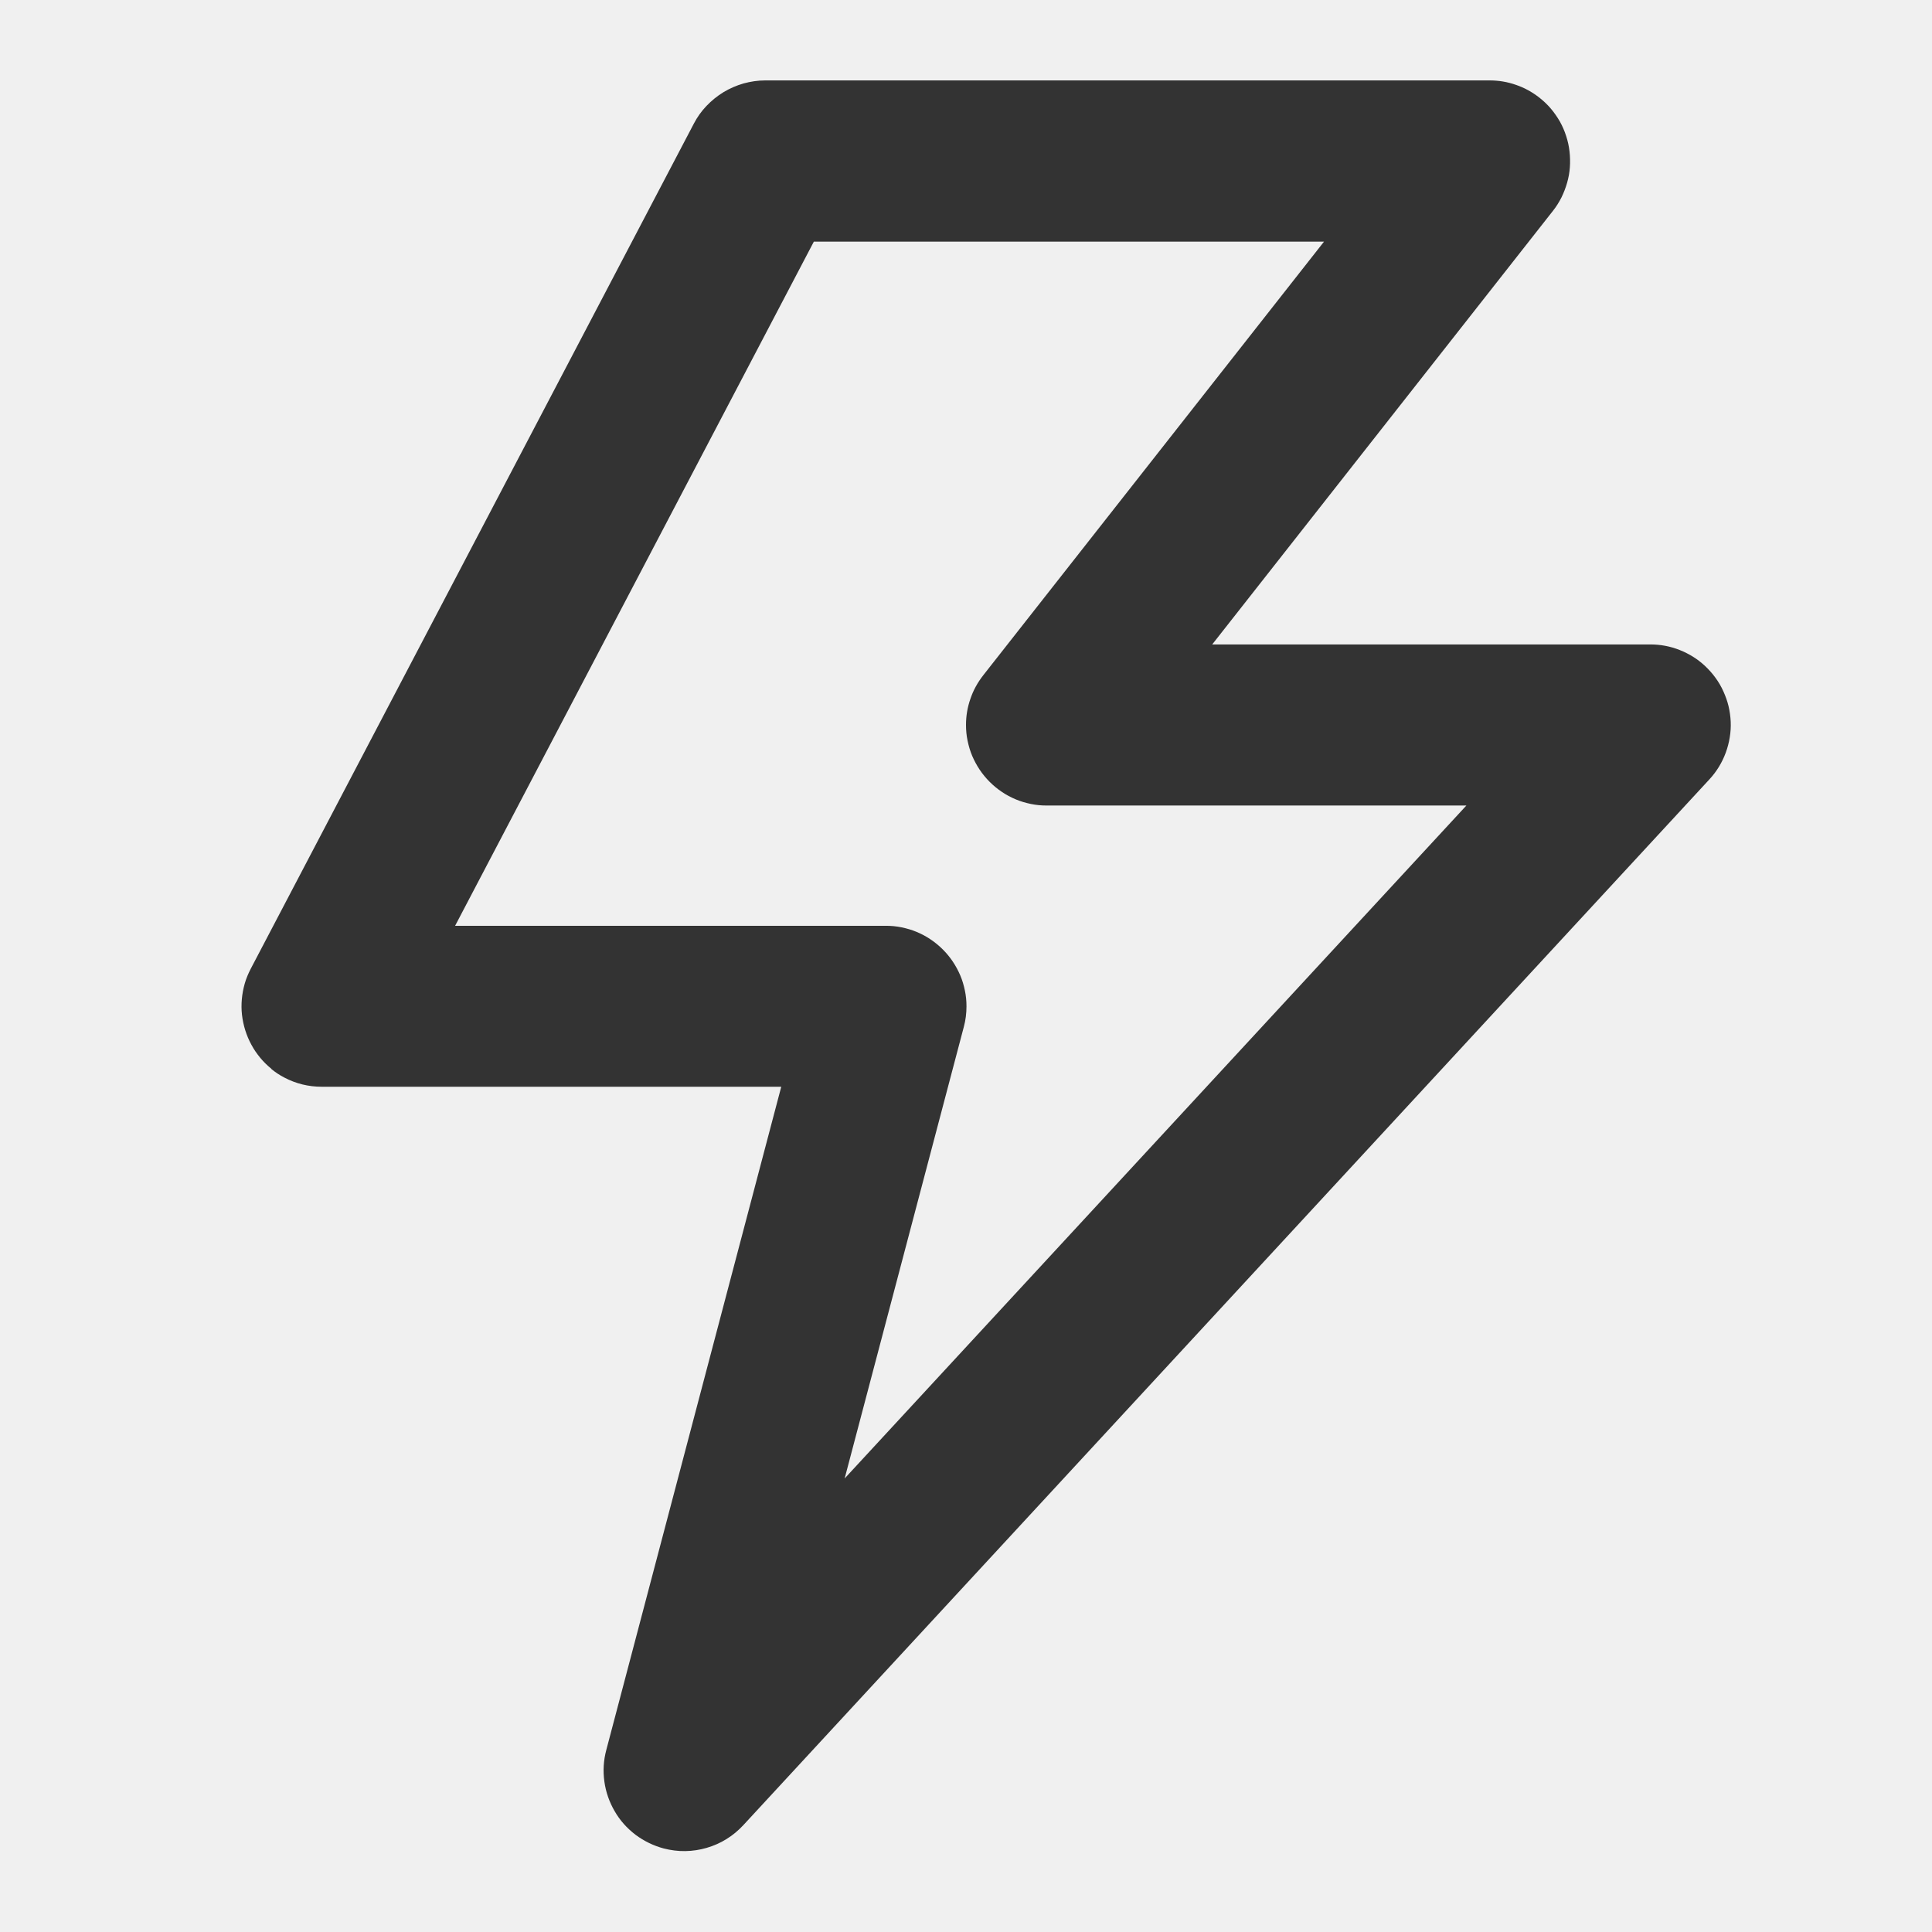
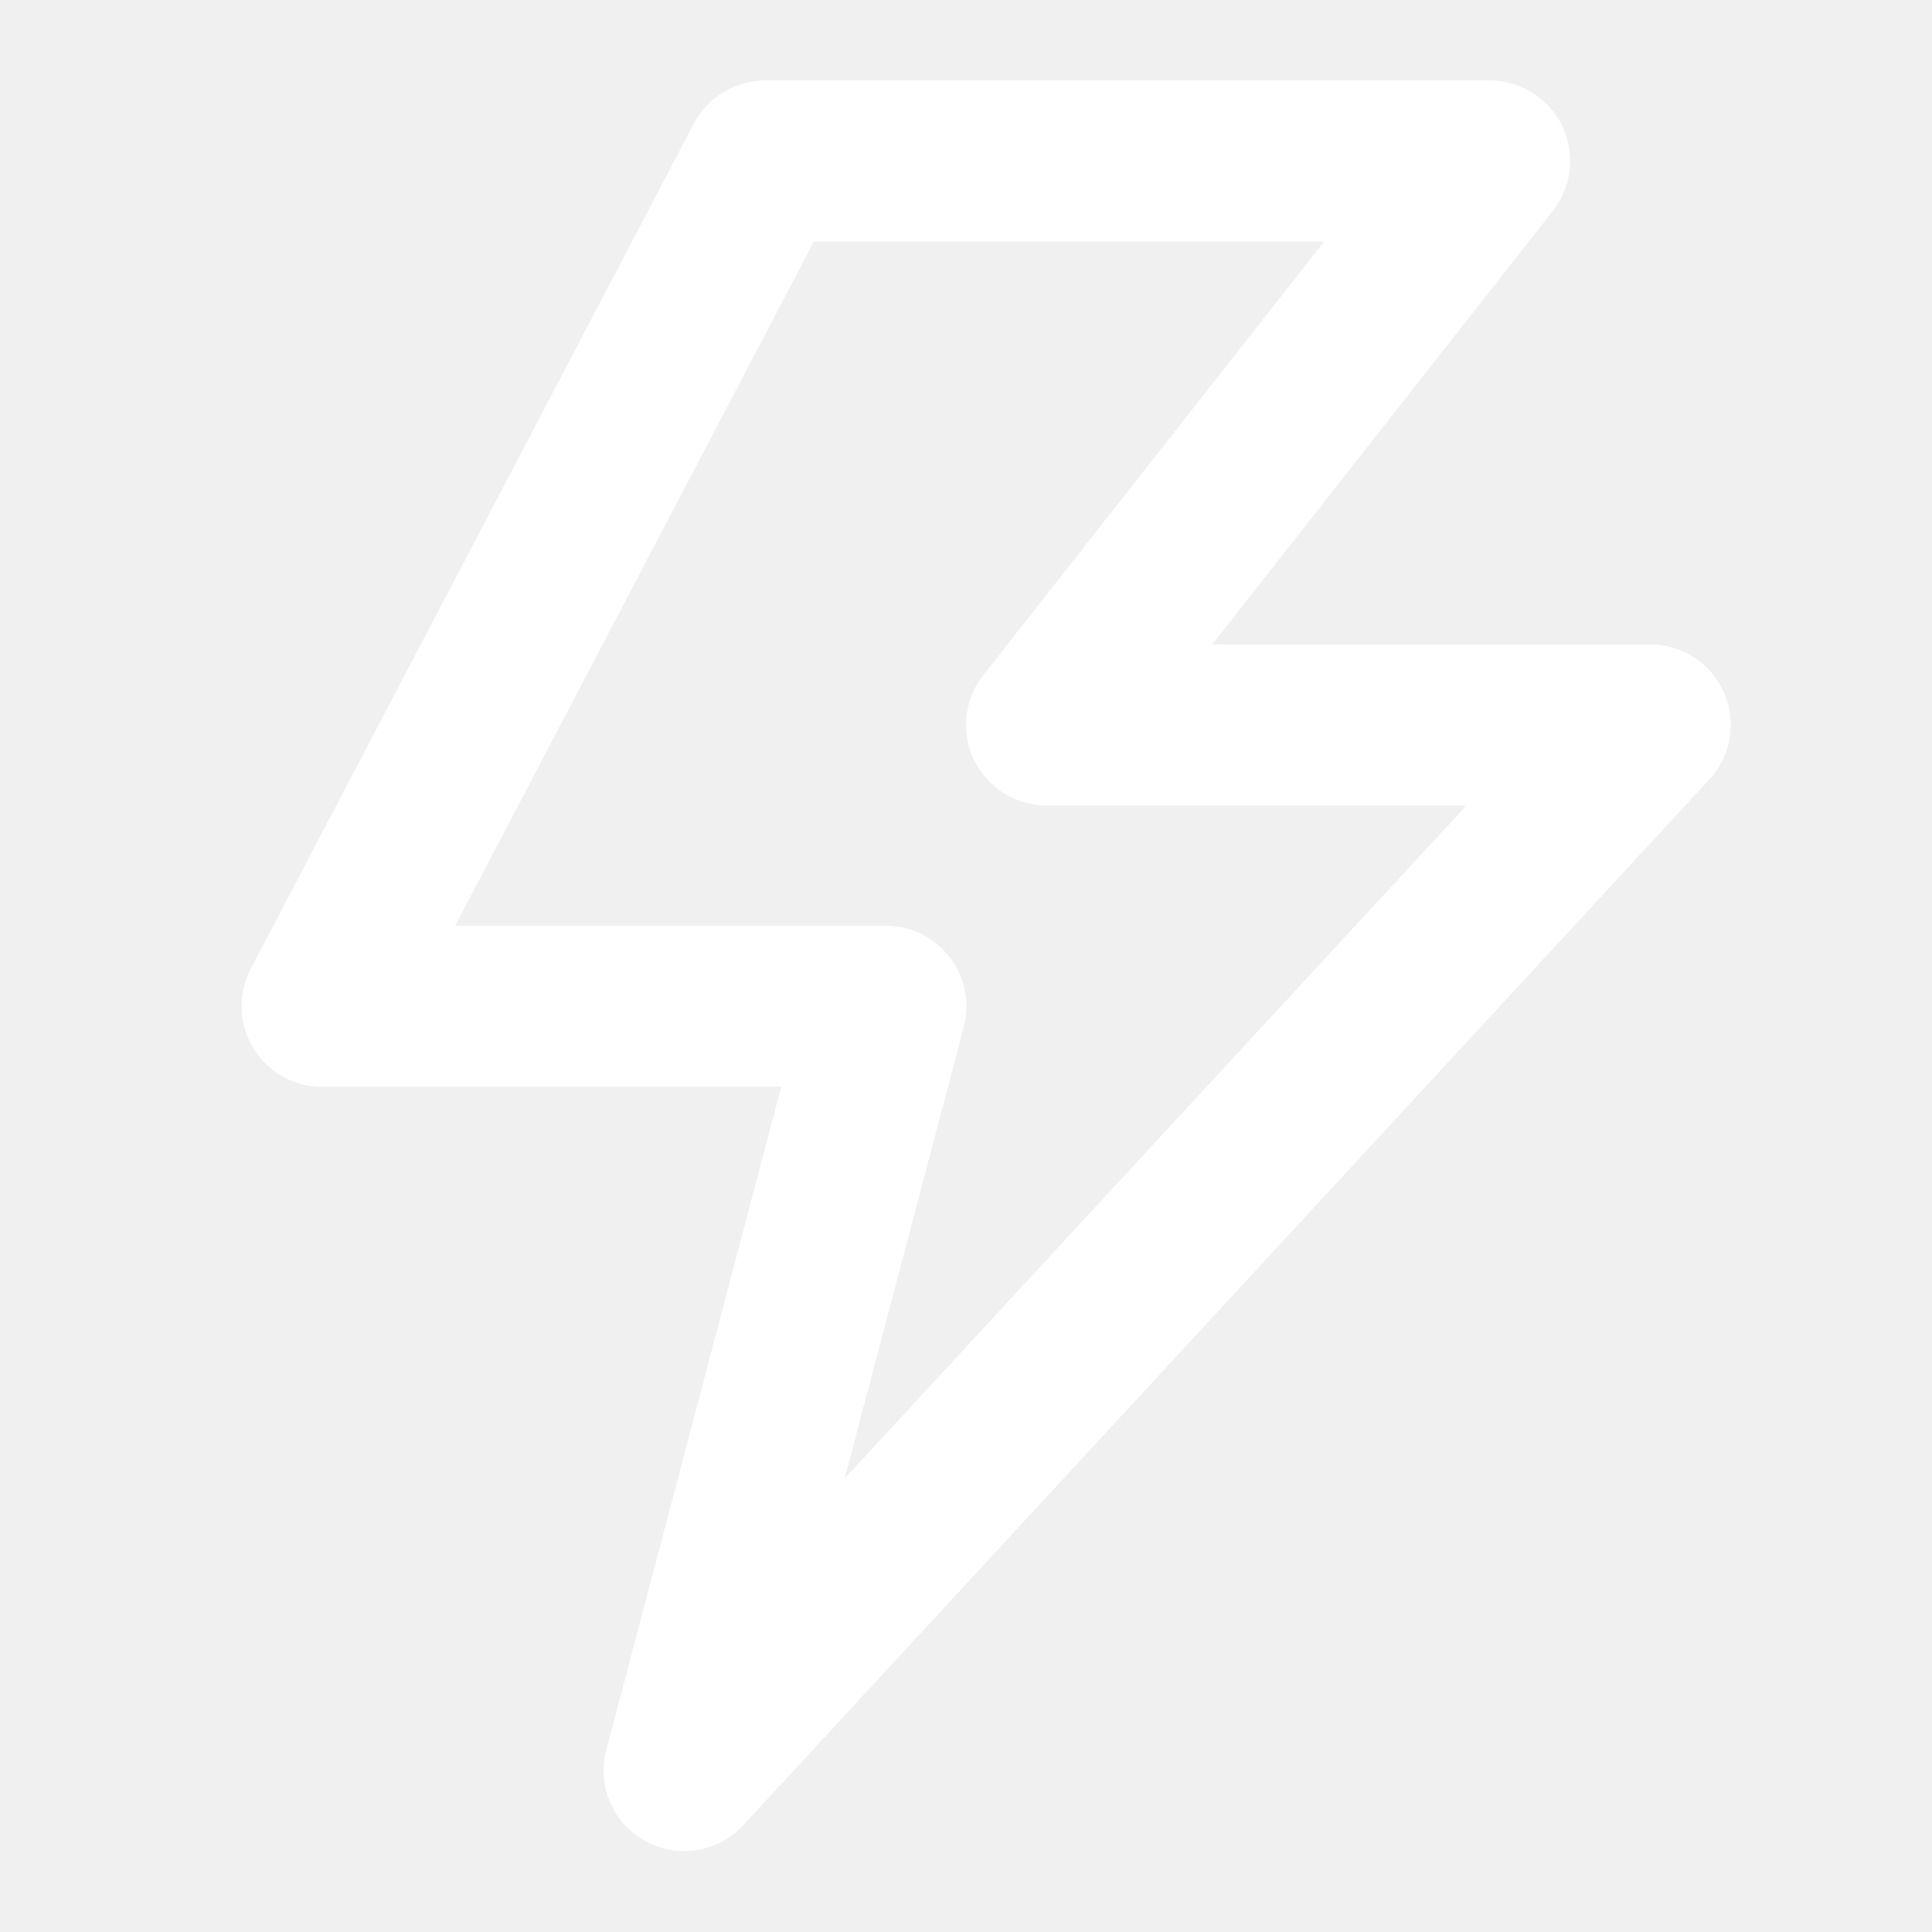
<svg xmlns="http://www.w3.org/2000/svg" xmlns:xlink="http://www.w3.org/1999/xlink" width="16" height="16" viewBox="0 0 16 16" fill="none">
  <g opacity="1" transform="translate(0 0)  rotate(0)">
    <mask id="bg-mask-0" fill="white">
      <use xlink:href="#path_0" />
    </mask>
    <g mask="url(#bg-mask-0)">
-       <path id="路径 1" style="fill:#333333; opacity:1;" d="M2.248,8.852c-0.034,-0.028 -0.065,-0.058 -0.093,-0.092c-0.028,-0.034 -0.053,-0.07 -0.073,-0.108c-0.021,-0.038 -0.038,-0.079 -0.051,-0.12c-0.013,-0.042 -0.022,-0.084 -0.027,-0.128c-0.005,-0.044 -0.005,-0.087 -0.001,-0.131c0.004,-0.044 0.012,-0.086 0.024,-0.128c0.012,-0.042 0.029,-0.082 0.049,-0.121l3.67,-7c0.028,-0.054 0.063,-0.103 0.105,-0.147c0.042,-0.044 0.089,-0.082 0.141,-0.114c0.052,-0.031 0.107,-0.055 0.166,-0.072c0.059,-0.016 0.118,-0.025 0.179,-0.025h6c0.075,0 0.147,0.012 0.218,0.037c0.071,0.024 0.135,0.06 0.194,0.106c0.034,0.027 0.066,0.057 0.094,0.09c0.028,0.033 0.053,0.069 0.075,0.107c0.021,0.038 0.039,0.078 0.052,0.12c0.014,0.042 0.023,0.084 0.028,0.128c0.005,0.043 0.006,0.087 0.003,0.131c-0.003,0.044 -0.011,0.087 -0.023,0.129c-0.012,0.042 -0.028,0.083 -0.047,0.122c-0.02,0.039 -0.043,0.076 -0.07,0.11l-2.822,3.591h3.628c0.084,0 0.165,0.015 0.243,0.046c0.078,0.031 0.148,0.074 0.209,0.131c0.032,0.03 0.061,0.062 0.087,0.098c0.026,0.035 0.048,0.073 0.066,0.113c0.018,0.04 0.033,0.081 0.043,0.123c0.01,0.043 0.016,0.086 0.018,0.129c0.002,0.044 -0.001,0.087 -0.008,0.13c-0.007,0.043 -0.018,0.085 -0.033,0.126c-0.015,0.041 -0.034,0.08 -0.057,0.118c-0.023,0.037 -0.049,0.072 -0.079,0.104l-8,8.66c-0.041,0.044 -0.087,0.083 -0.139,0.115c-0.051,0.032 -0.106,0.056 -0.164,0.073c-0.058,0.017 -0.117,0.026 -0.178,0.027c-0.061,0.001 -0.12,-0.007 -0.179,-0.022c-0.085,-0.023 -0.163,-0.061 -0.234,-0.114c-0.07,-0.054 -0.128,-0.118 -0.172,-0.195c-0.044,-0.076 -0.073,-0.158 -0.085,-0.246c-0.012,-0.088 -0.007,-0.174 0.016,-0.26l1.449,-5.493h-3.805c-0.109,0 -0.213,-0.025 -0.31,-0.076c-0.039,-0.02 -0.075,-0.044 -0.109,-0.072zM3.769,7.667h3.568c0.044,0 0.087,0.004 0.13,0.013c0.043,0.009 0.085,0.021 0.125,0.038c0.04,0.017 0.079,0.037 0.115,0.062c0.036,0.024 0.07,0.052 0.101,0.083c0.031,0.031 0.059,0.065 0.083,0.101c0.024,0.036 0.045,0.075 0.062,0.115c0.017,0.04 0.029,0.082 0.038,0.125c0.009,0.043 0.013,0.086 0.013,0.13c0,0.058 -0.007,0.114 -0.022,0.17l-0.987,3.74l5.149,-5.573h-3.477c-0.044,0 -0.087,-0.004 -0.13,-0.013c-0.043,-0.009 -0.085,-0.021 -0.125,-0.038c-0.04,-0.017 -0.079,-0.037 -0.115,-0.062c-0.036,-0.024 -0.07,-0.052 -0.101,-0.083c-0.031,-0.031 -0.059,-0.065 -0.083,-0.101c-0.024,-0.036 -0.045,-0.075 -0.062,-0.115c-0.017,-0.04 -0.029,-0.082 -0.038,-0.125c-0.009,-0.043 -0.013,-0.086 -0.013,-0.13c0,-0.075 0.012,-0.147 0.037,-0.218c0.024,-0.071 0.06,-0.135 0.106,-0.194l2.822,-3.591h-4.225z" />
+       <path id="路径 1" style="fill:#FFF; opacity:1;" d="M2.248,8.852c-0.034,-0.028 -0.065,-0.058 -0.093,-0.092c-0.028,-0.034 -0.053,-0.07 -0.073,-0.108c-0.021,-0.038 -0.038,-0.079 -0.051,-0.12c-0.013,-0.042 -0.022,-0.084 -0.027,-0.128c-0.005,-0.044 -0.005,-0.087 -0.001,-0.131c0.004,-0.044 0.012,-0.086 0.024,-0.128c0.012,-0.042 0.029,-0.082 0.049,-0.121l3.67,-7c0.028,-0.054 0.063,-0.103 0.105,-0.147c0.042,-0.044 0.089,-0.082 0.141,-0.114c0.052,-0.031 0.107,-0.055 0.166,-0.072c0.059,-0.016 0.118,-0.025 0.179,-0.025h6c0.075,0 0.147,0.012 0.218,0.037c0.071,0.024 0.135,0.06 0.194,0.106c0.034,0.027 0.066,0.057 0.094,0.09c0.028,0.033 0.053,0.069 0.075,0.107c0.021,0.038 0.039,0.078 0.052,0.12c0.014,0.042 0.023,0.084 0.028,0.128c0.005,0.043 0.006,0.087 0.003,0.131c-0.003,0.044 -0.011,0.087 -0.023,0.129c-0.012,0.042 -0.028,0.083 -0.047,0.122c-0.02,0.039 -0.043,0.076 -0.07,0.11l-2.822,3.591h3.628c0.084,0 0.165,0.015 0.243,0.046c0.078,0.031 0.148,0.074 0.209,0.131c0.032,0.03 0.061,0.062 0.087,0.098c0.026,0.035 0.048,0.073 0.066,0.113c0.018,0.04 0.033,0.081 0.043,0.123c0.01,0.043 0.016,0.086 0.018,0.129c0.002,0.044 -0.001,0.087 -0.008,0.13c-0.007,0.043 -0.018,0.085 -0.033,0.126c-0.015,0.041 -0.034,0.08 -0.057,0.118c-0.023,0.037 -0.049,0.072 -0.079,0.104l-8,8.66c-0.041,0.044 -0.087,0.083 -0.139,0.115c-0.051,0.032 -0.106,0.056 -0.164,0.073c-0.058,0.017 -0.117,0.026 -0.178,0.027c-0.061,0.001 -0.12,-0.007 -0.179,-0.022c-0.085,-0.023 -0.163,-0.061 -0.234,-0.114c-0.07,-0.054 -0.128,-0.118 -0.172,-0.195c-0.044,-0.076 -0.073,-0.158 -0.085,-0.246c-0.012,-0.088 -0.007,-0.174 0.016,-0.26l1.449,-5.493h-3.805c-0.109,0 -0.213,-0.025 -0.31,-0.076c-0.039,-0.02 -0.075,-0.044 -0.109,-0.072zM3.769,7.667h3.568c0.044,0 0.087,0.004 0.13,0.013c0.043,0.009 0.085,0.021 0.125,0.038c0.04,0.017 0.079,0.037 0.115,0.062c0.036,0.024 0.07,0.052 0.101,0.083c0.031,0.031 0.059,0.065 0.083,0.101c0.024,0.036 0.045,0.075 0.062,0.115c0.017,0.04 0.029,0.082 0.038,0.125c0.009,0.043 0.013,0.086 0.013,0.13c0,0.058 -0.007,0.114 -0.022,0.17l-0.987,3.74l5.149,-5.573h-3.477c-0.044,0 -0.087,-0.004 -0.13,-0.013c-0.043,-0.009 -0.085,-0.021 -0.125,-0.038c-0.04,-0.017 -0.079,-0.037 -0.115,-0.062c-0.036,-0.024 -0.07,-0.052 -0.101,-0.083c-0.031,-0.031 -0.059,-0.065 -0.083,-0.101c-0.024,-0.036 -0.045,-0.075 -0.062,-0.115c-0.017,-0.04 -0.029,-0.082 -0.038,-0.125c-0.009,-0.043 -0.013,-0.086 -0.013,-0.13c0,-0.075 0.012,-0.147 0.037,-0.218c0.024,-0.071 0.06,-0.135 0.106,-0.194l2.822,-3.591h-4.225z" />
    </g>
  </g>
  <defs>
    <rect id="path_0" x="0" y="0" width="16" height="16" />
  </defs>
</svg>
